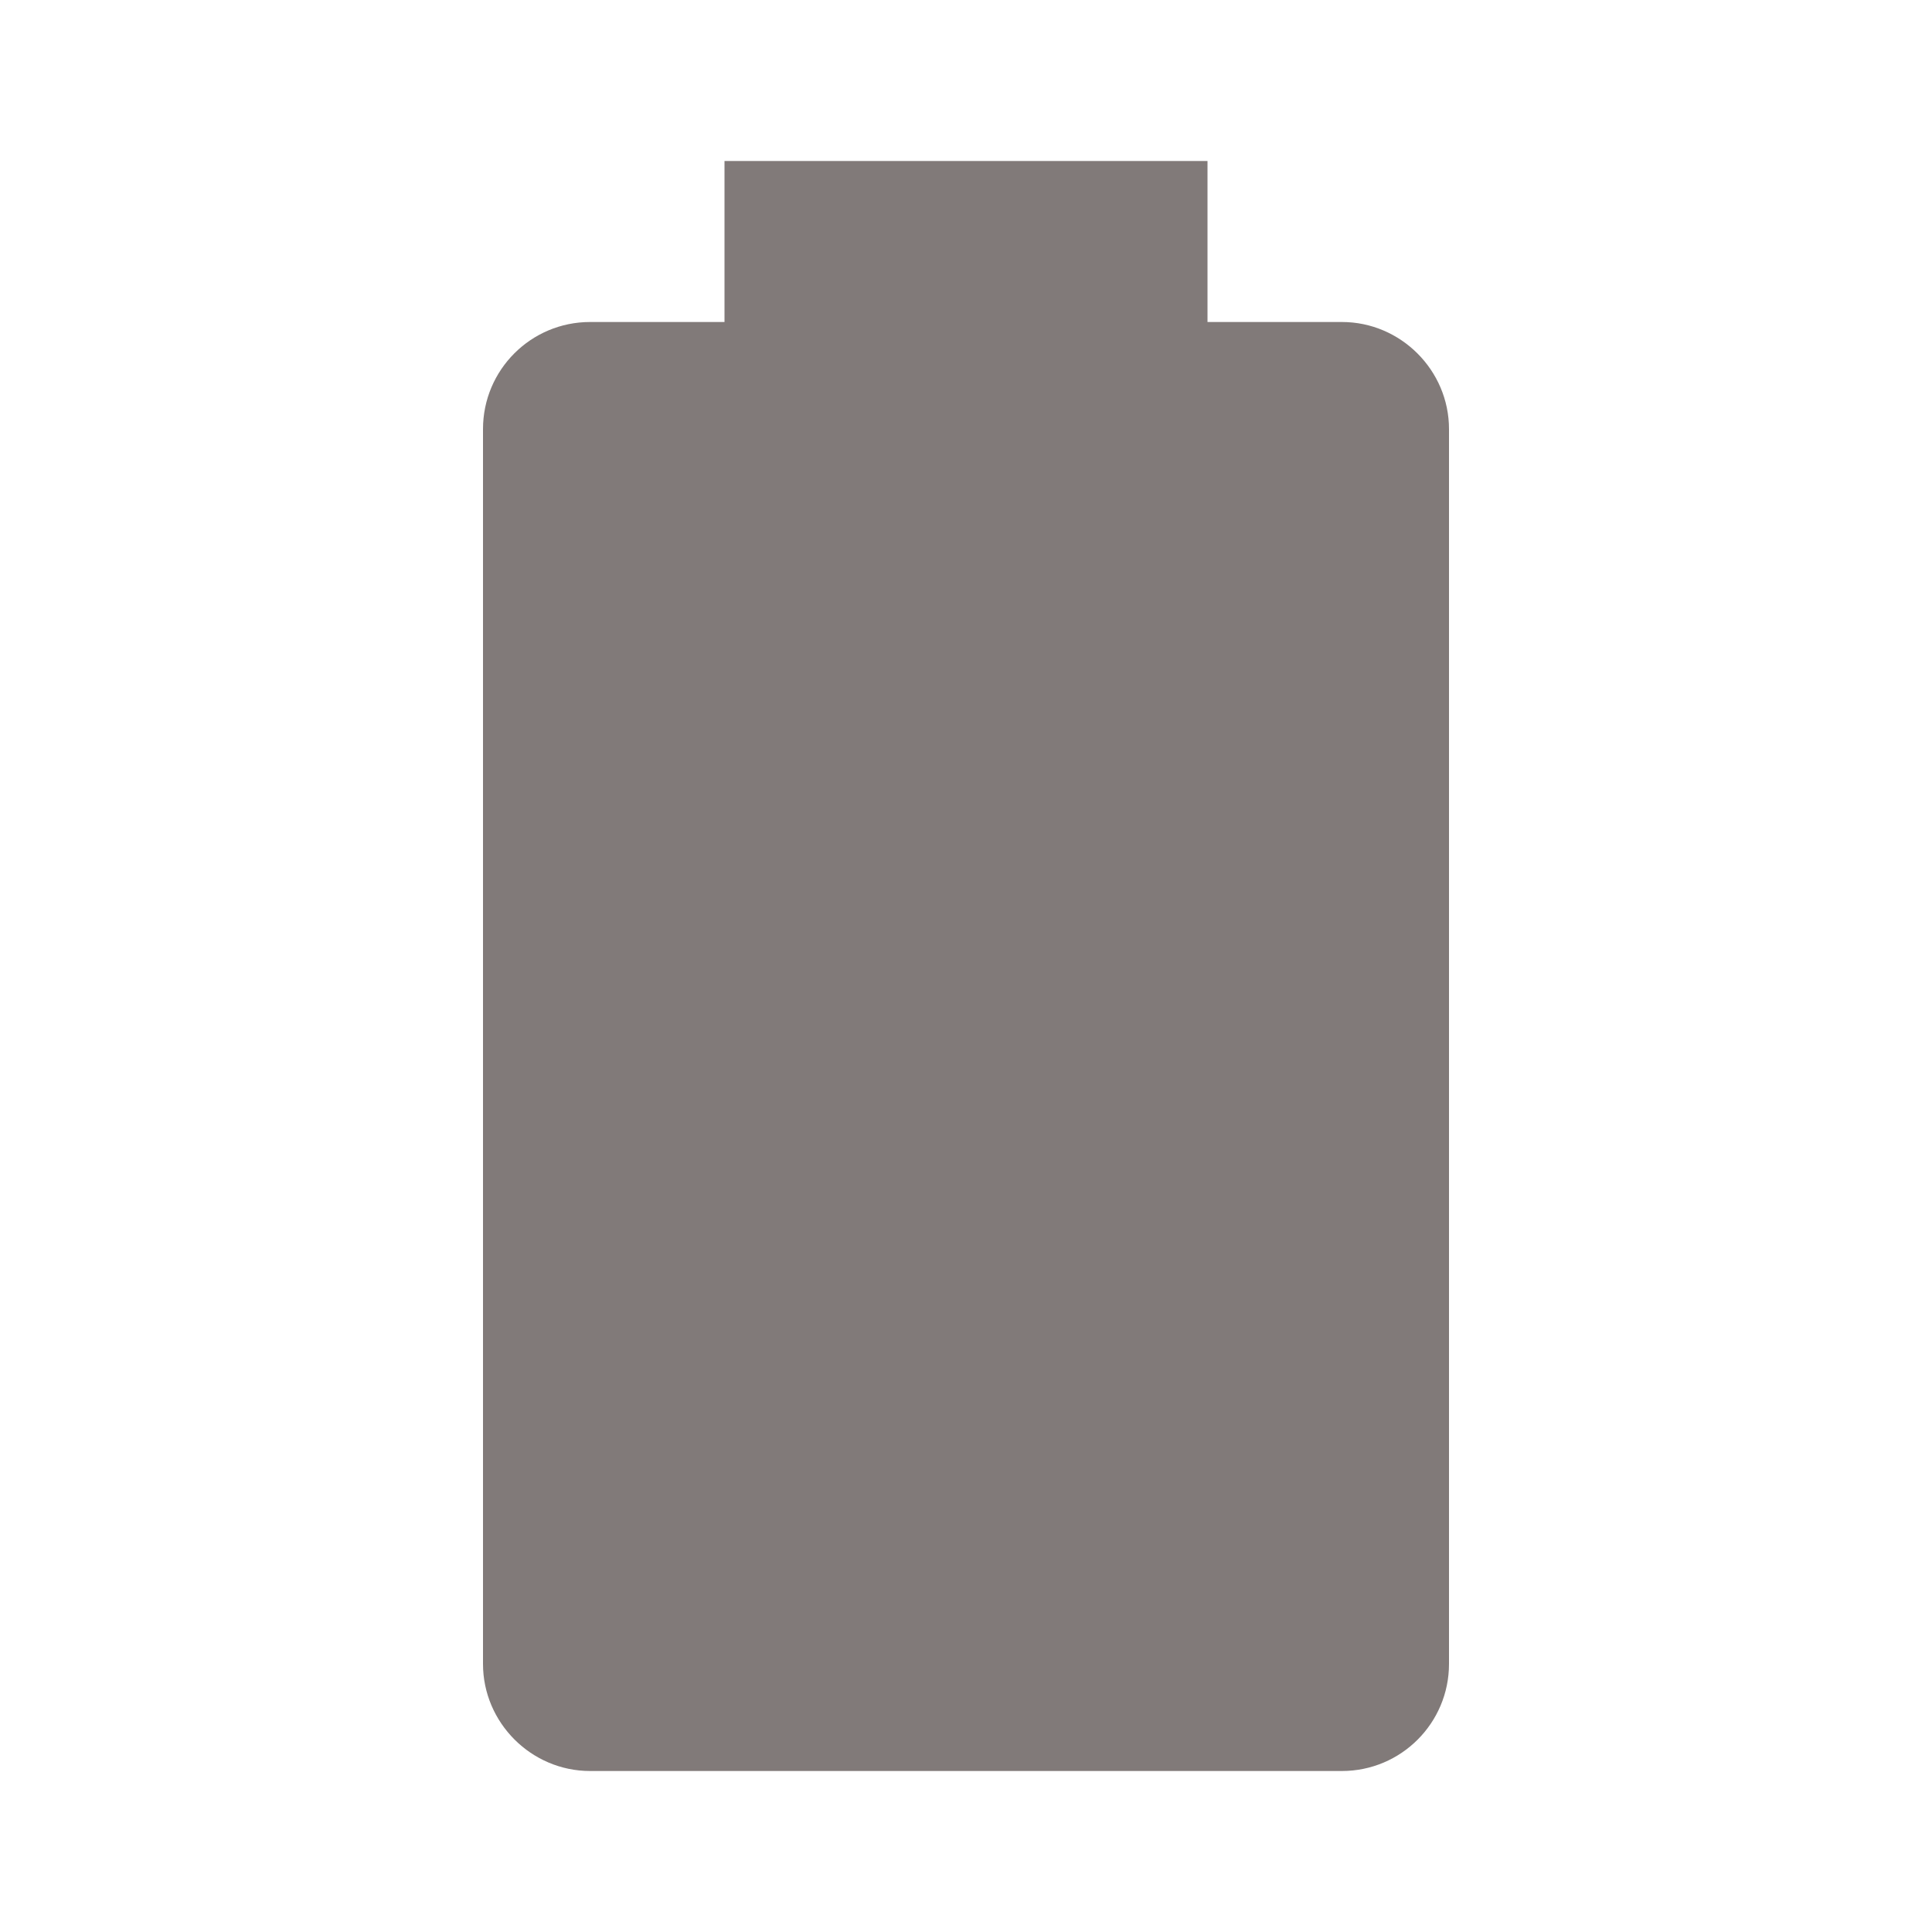
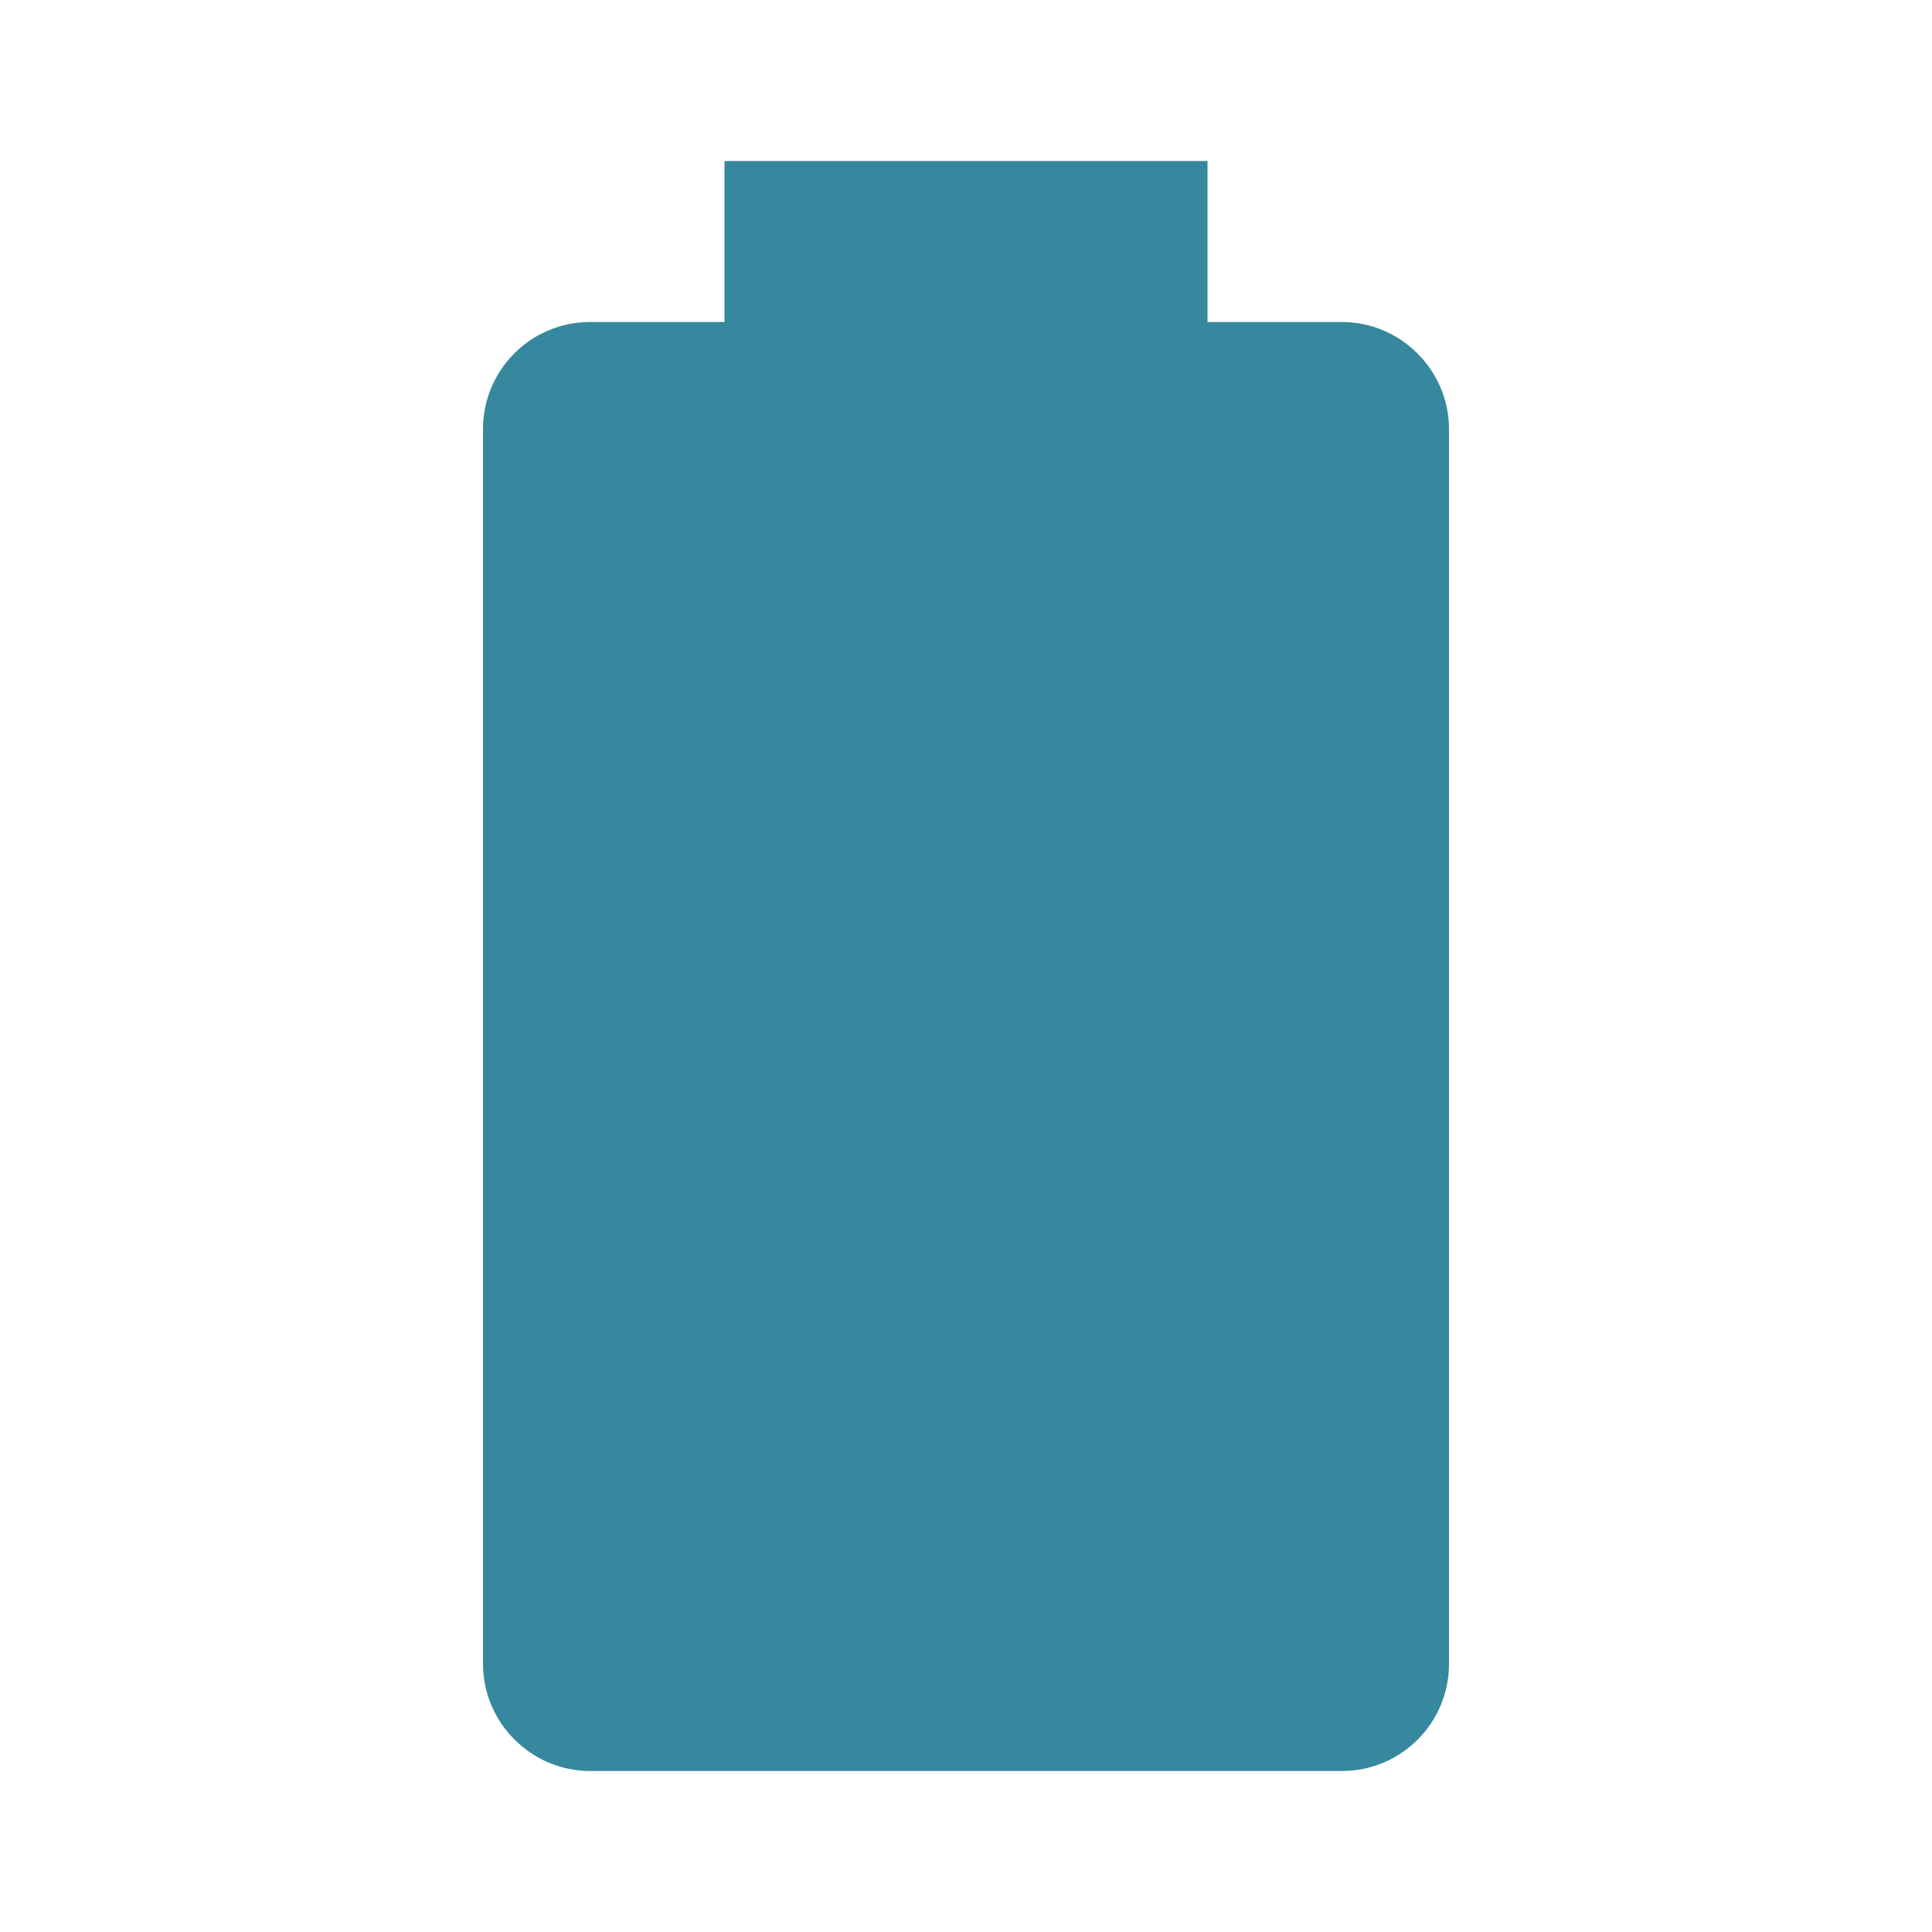
<svg xmlns="http://www.w3.org/2000/svg" viewBox="0 0 24 24">
-   <path d="M16.67,4H15V2H9V4H7.33A1.33,1.33 0 0,0 6,5.33V20.67C6,21.4 6.6,22 7.33,22H16.67A1.33,1.33 0 0,0 18,20.67V5.33C18,4.6 17.4,4 16.67,4Z" fill="#817A79" />
+   <path d="M16.67,4H15V2H9V4H7.33A1.33,1.33 0 0,0 6,5.33V20.67C6,21.4 6.6,22 7.33,22H16.67A1.33,1.33 0 0,0 18,20.67V5.33C18,4.6 17.4,4 16.67,4Z" fill="#35889D" />
</svg>
